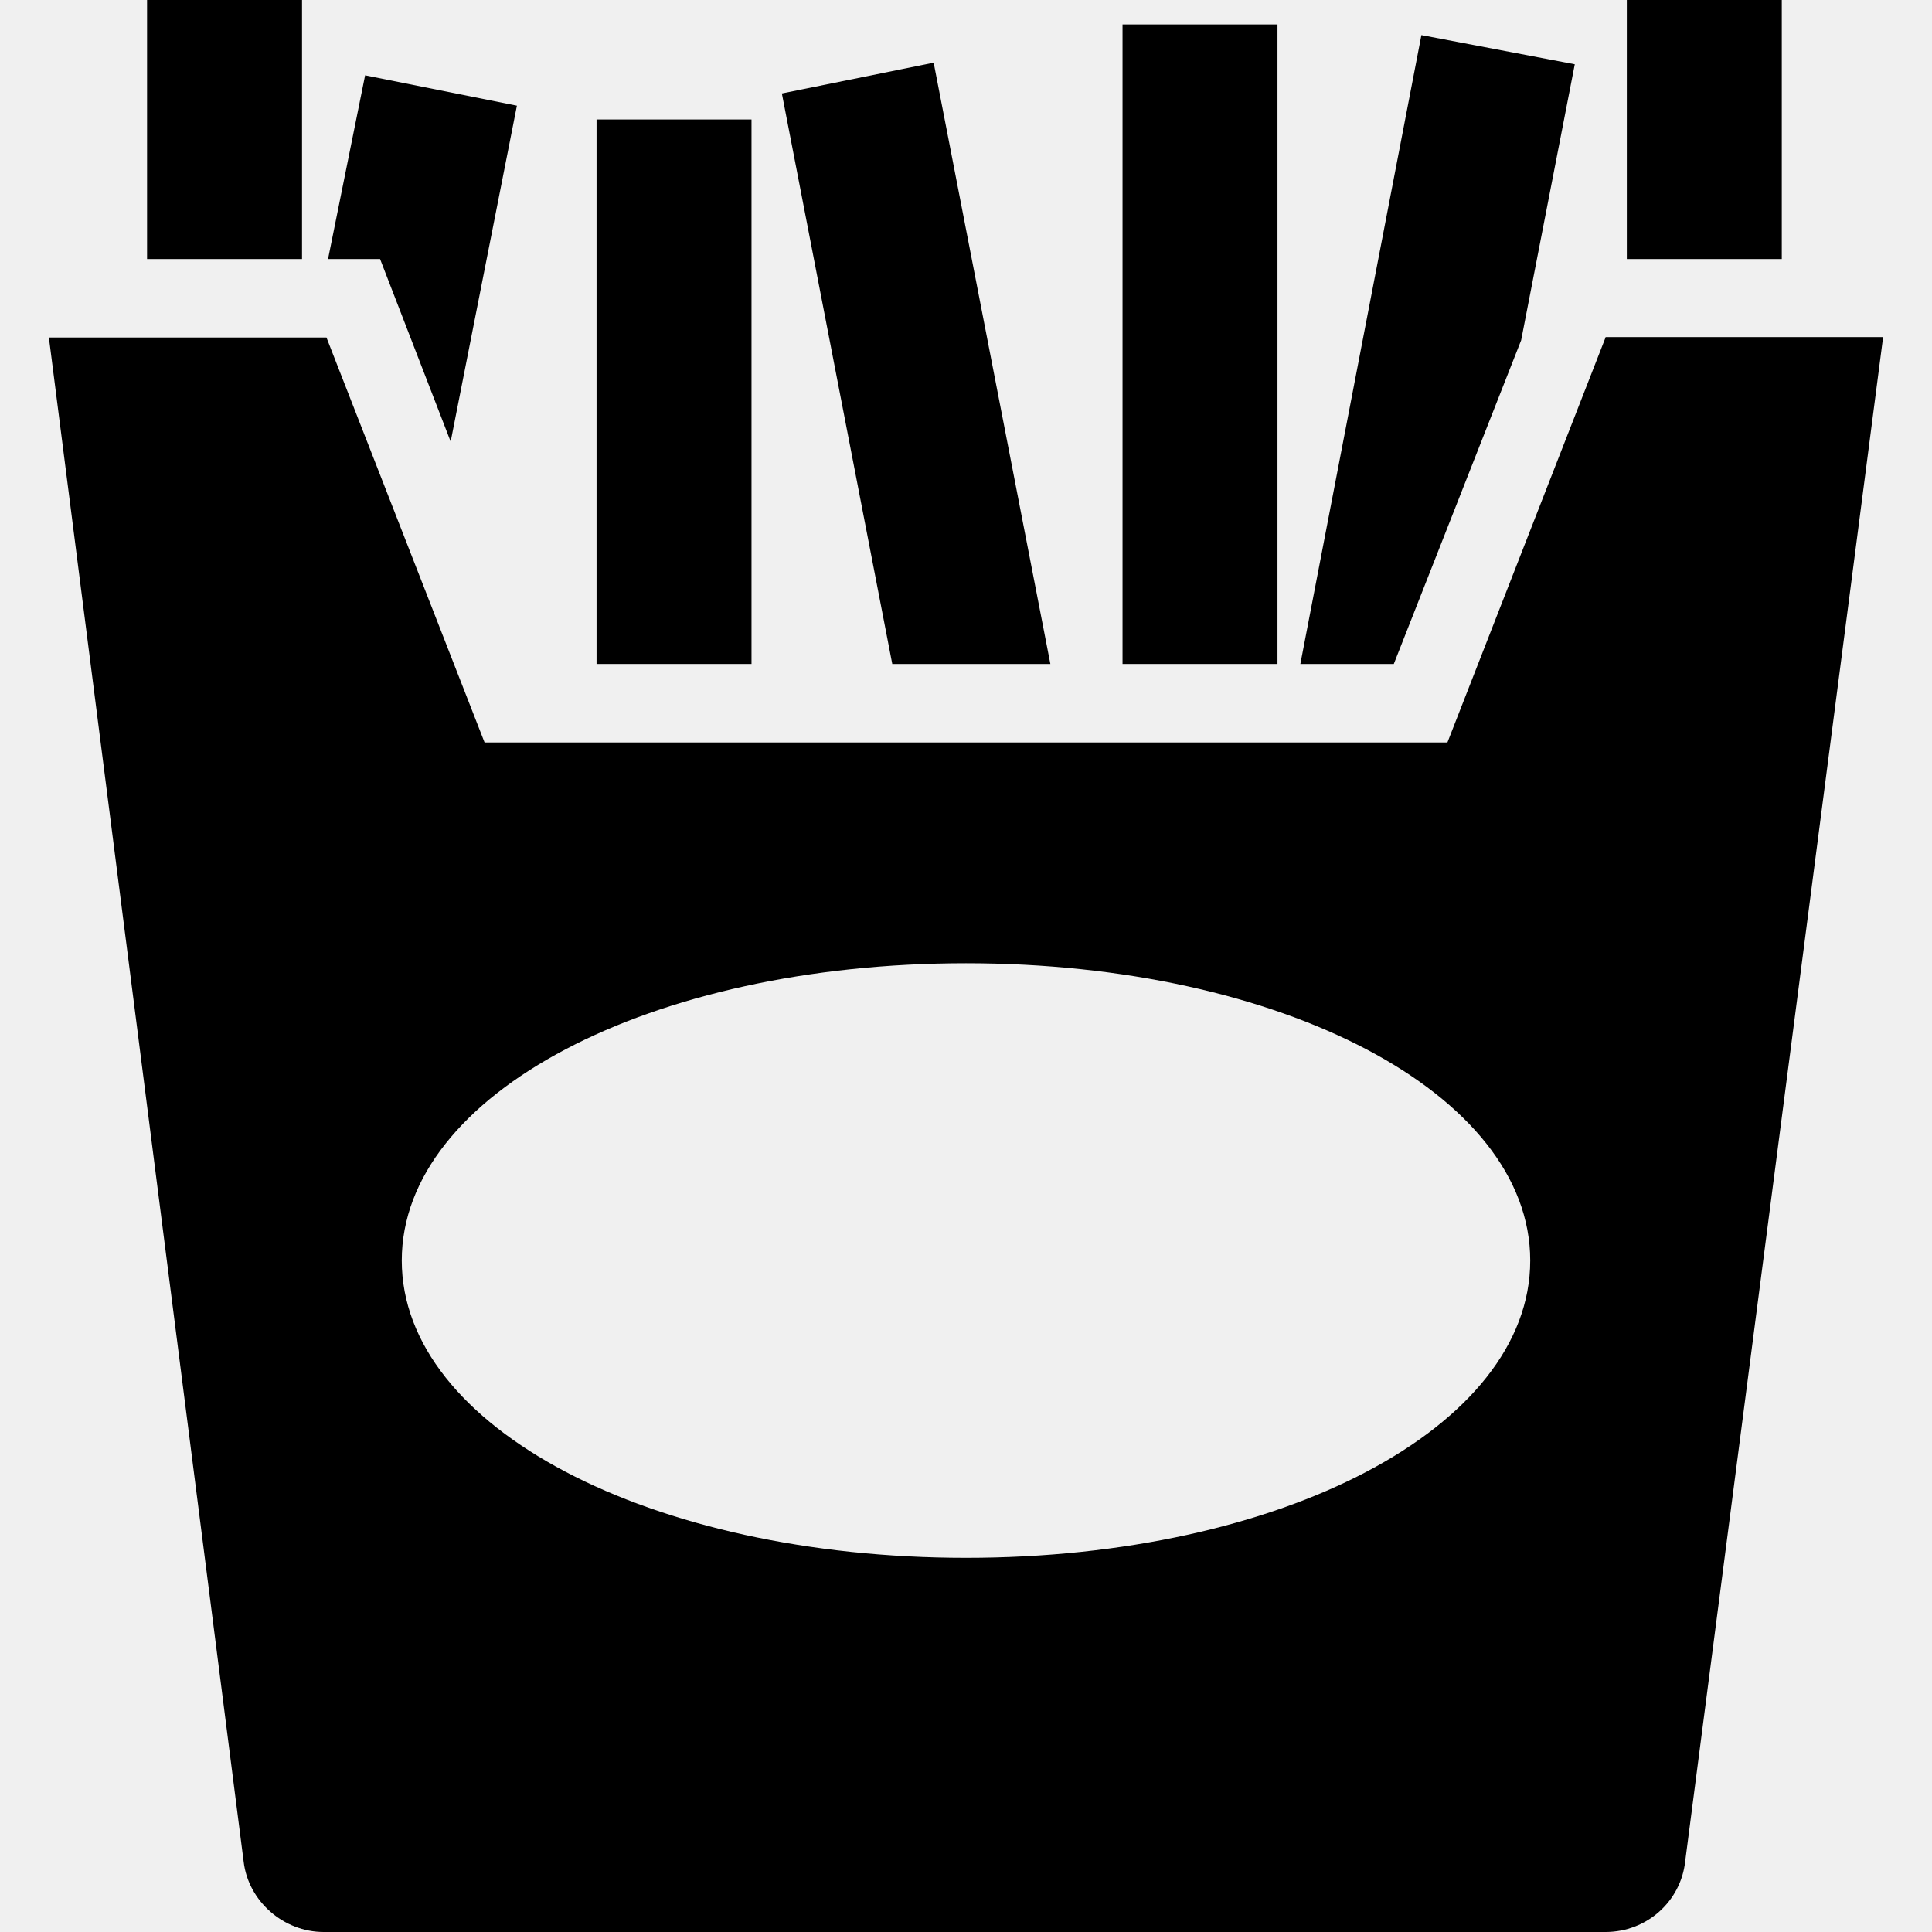
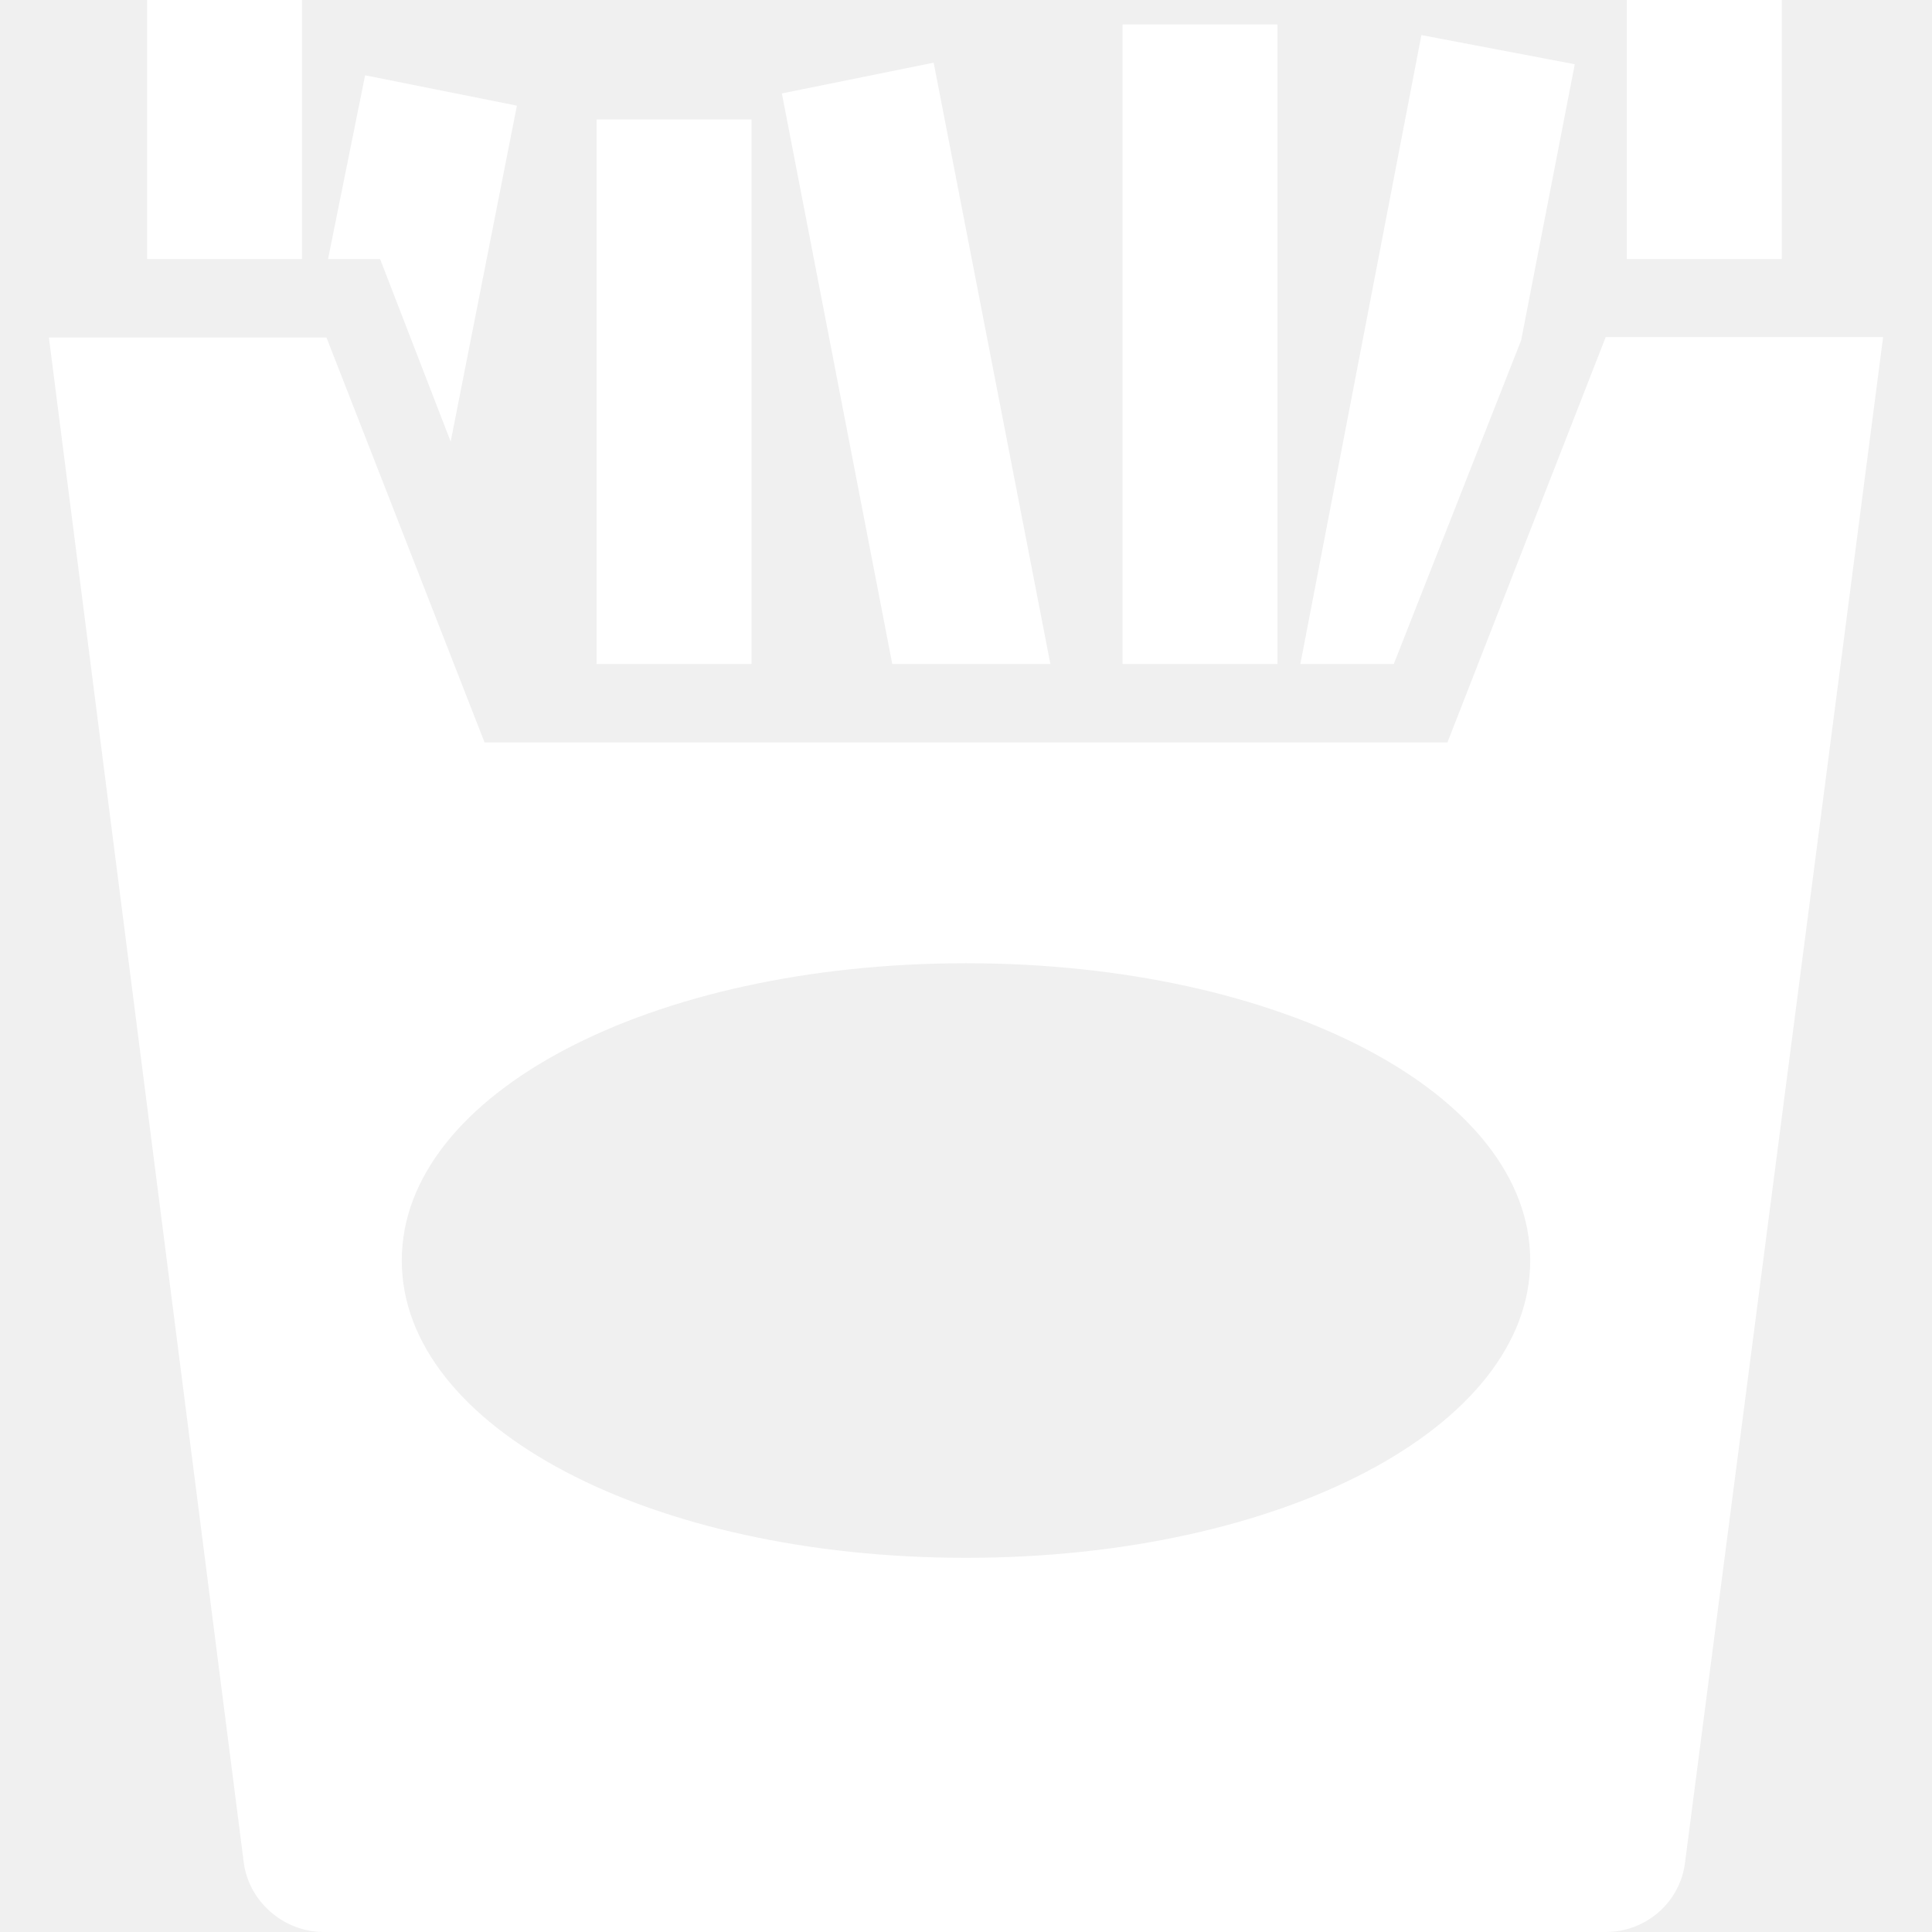
- <svg xmlns="http://www.w3.org/2000/svg" fill="#000000" version="1.1" id="Capa_1" viewBox="0 0 490 490" xml:space="preserve">
+ <svg xmlns="http://www.w3.org/2000/svg" fill="#fff" version="1.1" id="Capa_1" viewBox="0 0 490 490" xml:space="preserve">
  <g>
    <g>
      <g>
        <path d="M407.2,85.6l-40.1,102.7H122.9L82.8,85.6H12.4l49.4,386.6c1.2,10,10.1,17.8,20.3,17.8h325.1c10.5,0,19.1-7.8,20.2-17.9     l50.2-386.6h-70.4V85.6z M245,395.1c-80.1,0-143.1-33.1-143.1-75.4s63-75.4,143.1-75.4s143.1,33.1,143.1,75.4     S325.1,395.1,245,395.1z" />
        <rect x="412.6" width="39.3" height="65.7" />
        <polygon points="385.8,86.3 399.4,16.3 360.5,8.9 329.8,168.4 353.5,168.4    " />
        <rect x="284.7" y="6.2" width="39.3" height="162.2" />
        <polygon points="266.4,168.4 236.8,15.9 198.3,23.7 226.3,168.4    " />
        <rect x="151.3" y="30.3" width="39.3" height="138.1" />
        <polygon points="114.3,112 131.1,26.8 92.6,19.1 83.2,65.7 96.4,65.7    " />
        <rect x="37.3" width="39.3" height="65.7" />
      </g>
    </g>
  </g>
</svg>
